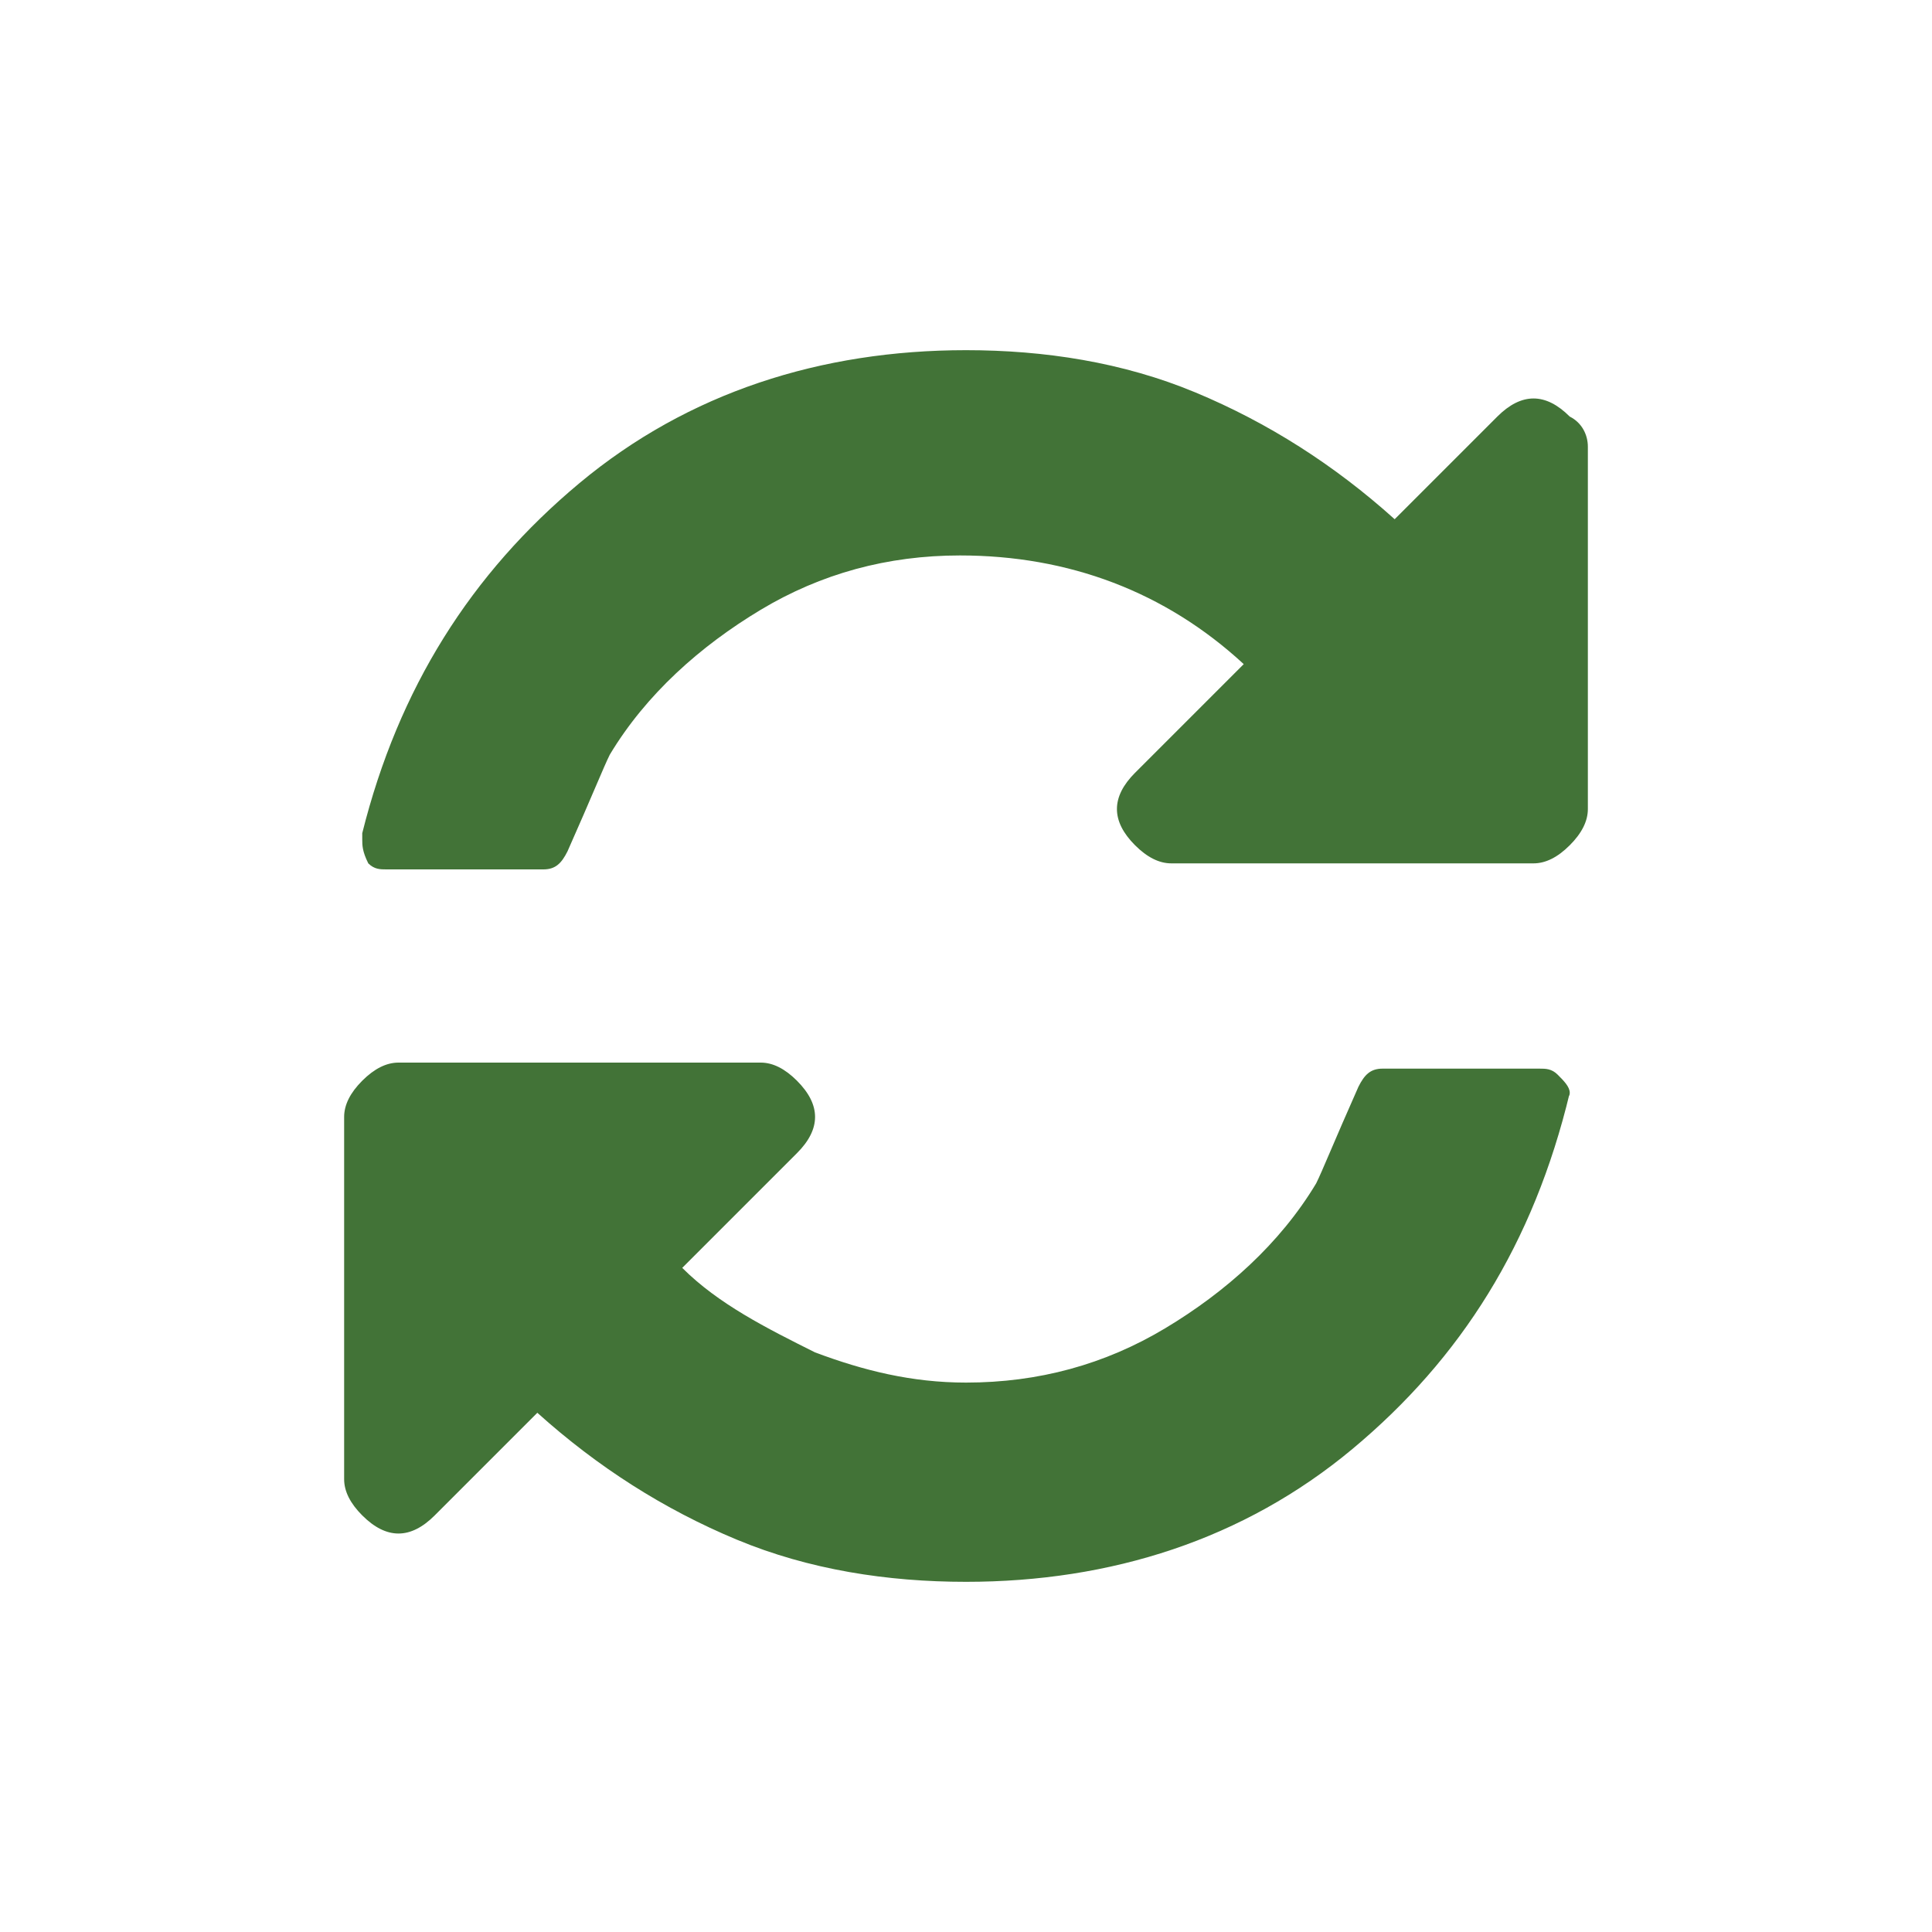
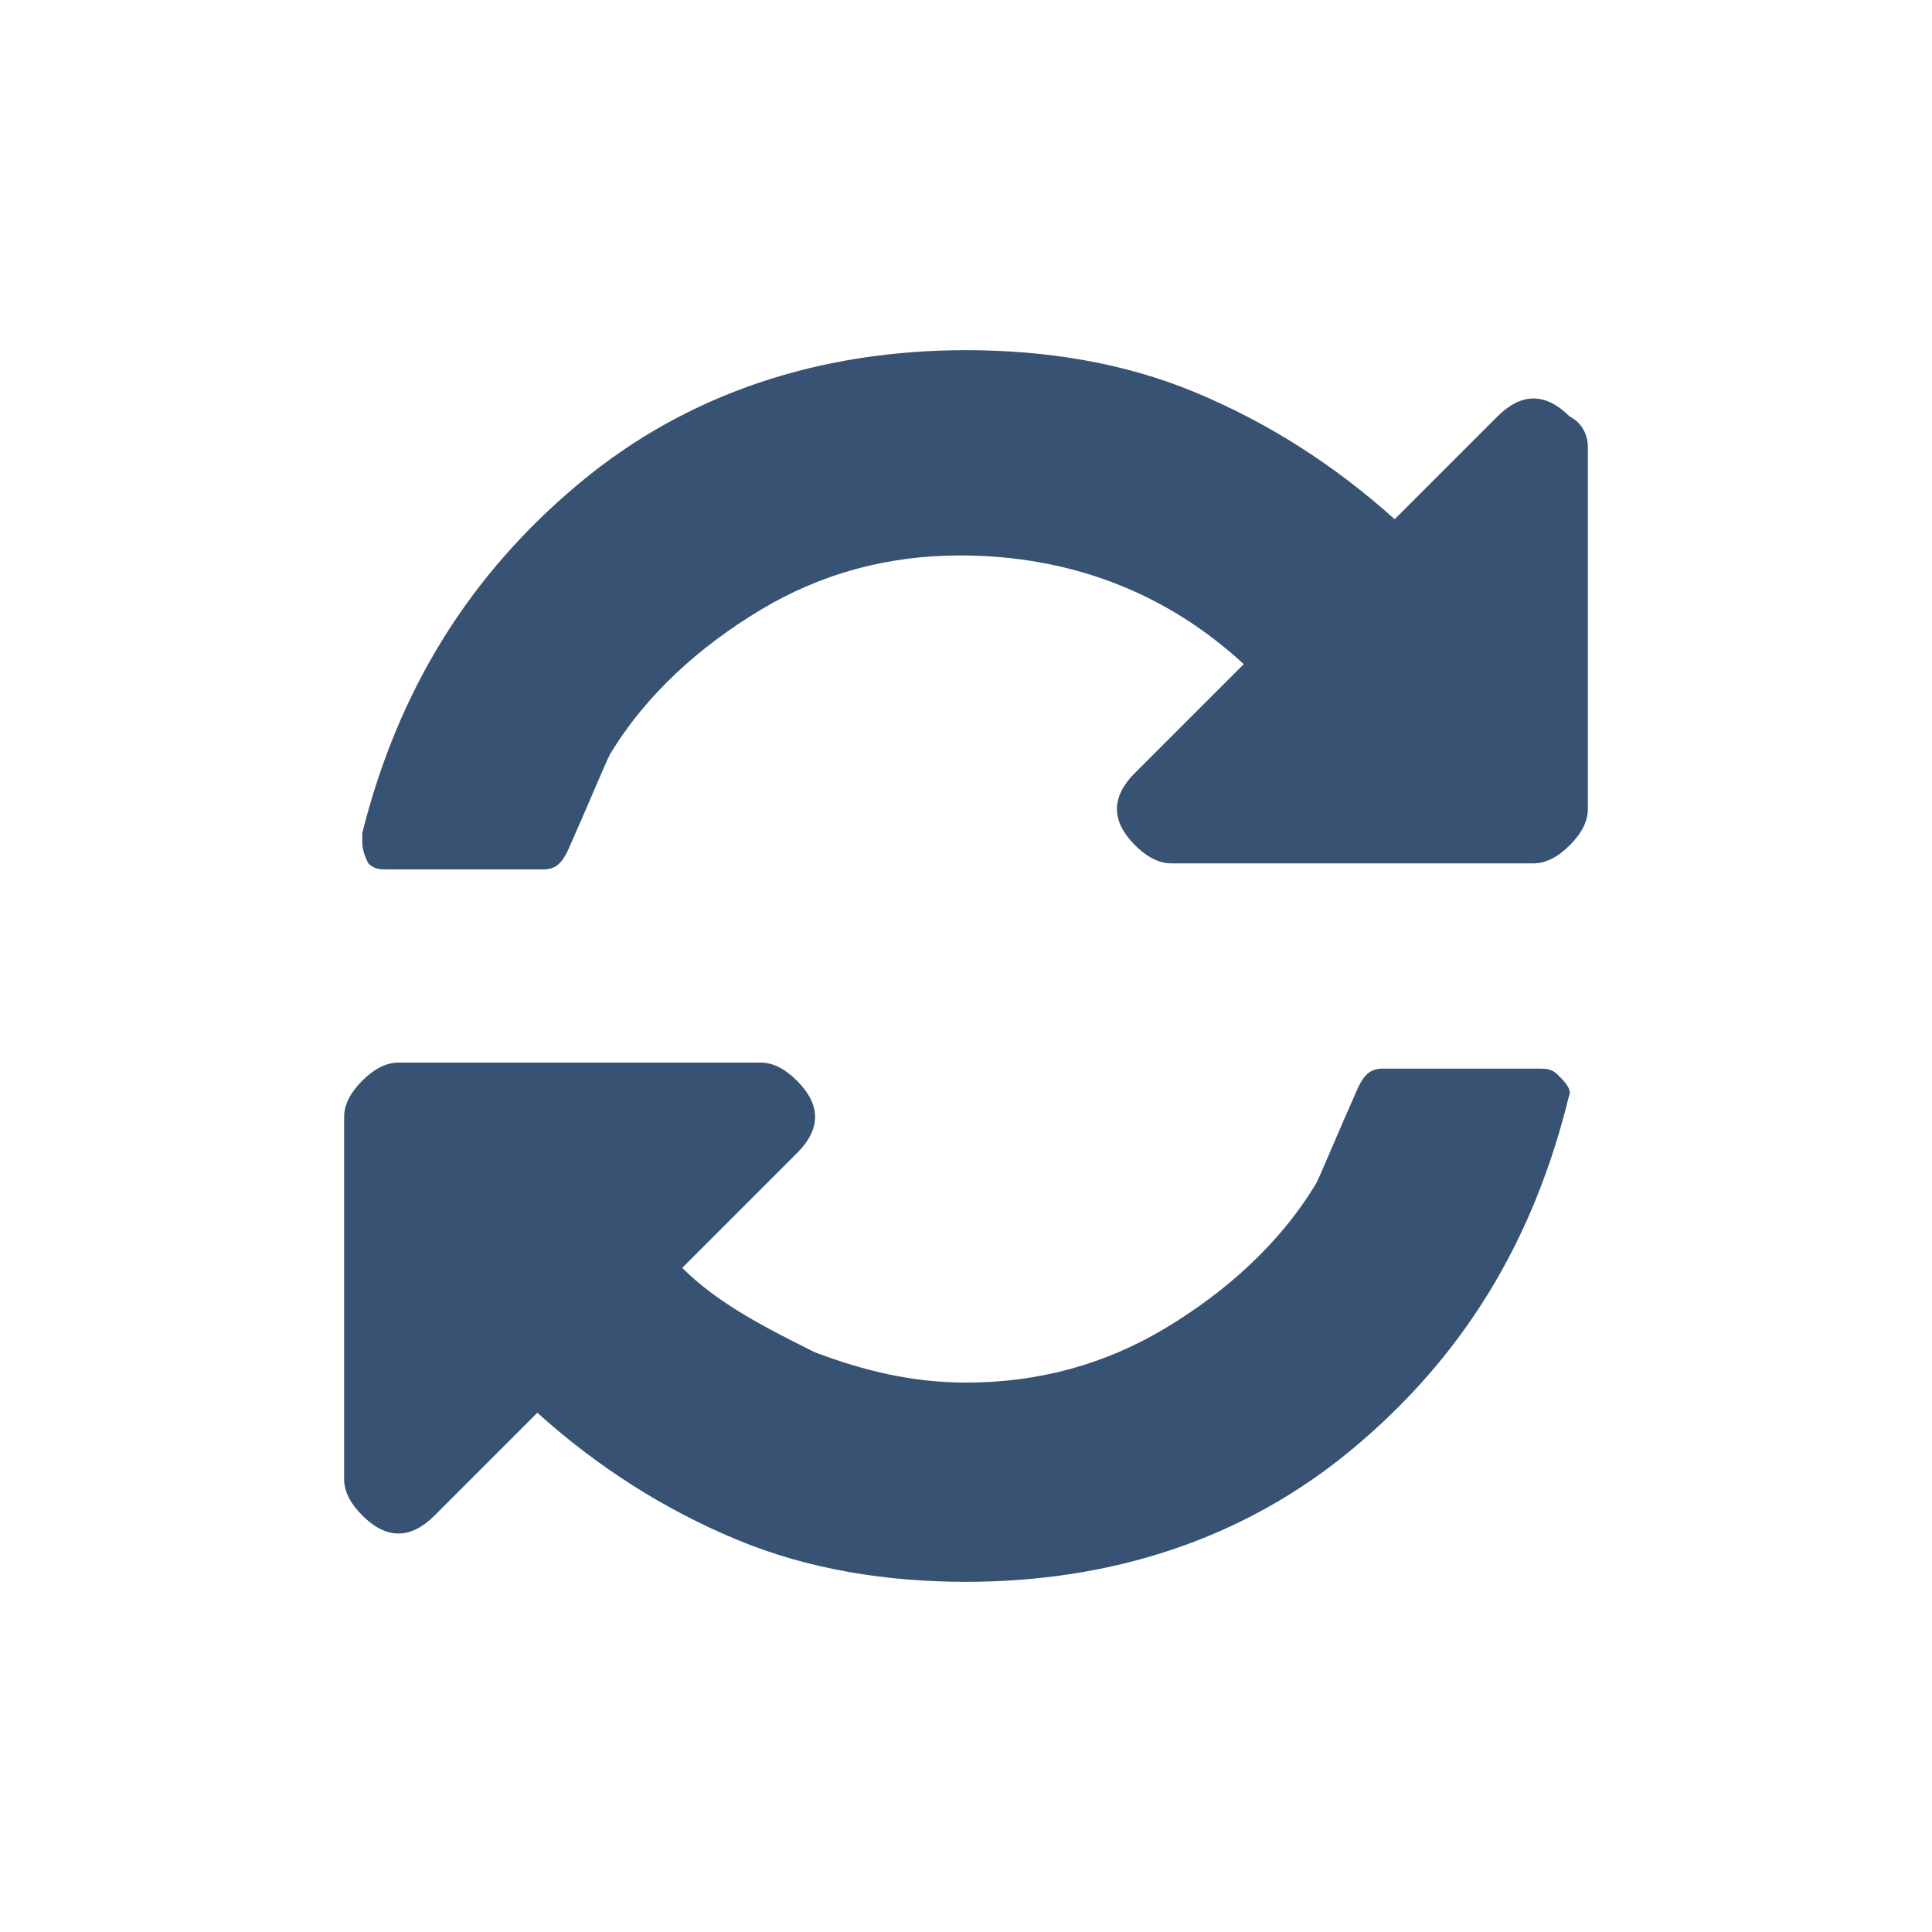
<svg xmlns="http://www.w3.org/2000/svg" viewBox="0 0 32 32">
-   <path fill="#427337" d="M26 18.1c0 .1-.1.1 0 0-.6 2.5-1.8 4.4-3.6 5.9s-4 2.2-6.4 2.2c-1.3 0-2.6-.2-3.8-.7s-2.3-1.2-3.3-2.1l-1.7 1.7c-.2.2-.4.3-.6.3-.2 0-.4-.1-.6-.3s-.3-.4-.3-.6v-6c0-.2.1-.4.3-.6s.4-.3.6-.3h6c.2 0 .4.1.6.3.2.2.3.4.3.6 0 .2-.1.4-.3.6L11.3 21c.6.6 1.4 1 2.2 1.4.8.3 1.6.5 2.5.5 1.2 0 2.3-.3 3.3-.9 1-.6 1.9-1.4 2.5-2.4.1-.2.3-.7.7-1.6.1-.2.2-.3.4-.3h2.6c.1 0 .2 0 .3.1.1.1.2.2.2.3zm.3-10.7v6c0 .2-.1.4-.3.6s-.4.3-.6.3h-6c-.2 0-.4-.1-.6-.3-.2-.2-.3-.4-.3-.6 0-.2.1-.4.3-.6l1.8-1.8c-1.3-1.2-2.9-1.8-4.7-1.8-1.2 0-2.3.3-3.3.9-1 .6-1.9 1.4-2.5 2.4-.1.2-.3.7-.7 1.6-.1.2-.2.3-.4.3H6.4c-.1 0-.2 0-.3-.1-.1-.2-.1-.3-.1-.4v-.1c.6-2.4 1.8-4.3 3.6-5.8s4-2.2 6.4-2.2c1.3 0 2.6.2 3.8.7 1.2.5 2.3 1.2 3.3 2.1l1.7-1.7c.2-.2.4-.3.6-.3.2 0 .4.1.6.3.2.1.3.3.3.5z" />
+   <path fill="#375273" d="M26 18.1c0 .1-.1.1 0 0-.6 2.5-1.8 4.4-3.6 5.9s-4 2.2-6.4 2.2c-1.3 0-2.6-.2-3.8-.7s-2.3-1.2-3.3-2.1l-1.7 1.7c-.2.2-.4.3-.6.3-.2 0-.4-.1-.6-.3s-.3-.4-.3-.6v-6c0-.2.1-.4.3-.6s.4-.3.6-.3h6c.2 0 .4.1.6.3.2.2.3.4.3.6 0 .2-.1.4-.3.6L11.3 21c.6.6 1.4 1 2.2 1.4.8.3 1.6.5 2.5.5 1.2 0 2.3-.3 3.3-.9 1-.6 1.9-1.4 2.5-2.4.1-.2.3-.7.7-1.6.1-.2.2-.3.4-.3h2.6c.1 0 .2 0 .3.1.1.1.2.2.2.3zm.3-10.7v6c0 .2-.1.4-.3.6s-.4.3-.6.3h-6c-.2 0-.4-.1-.6-.3-.2-.2-.3-.4-.3-.6 0-.2.1-.4.3-.6l1.8-1.8c-1.3-1.2-2.9-1.8-4.7-1.8-1.2 0-2.3.3-3.3.9-1 .6-1.9 1.4-2.5 2.4-.1.2-.3.7-.7 1.6-.1.2-.2.3-.4.3H6.4c-.1 0-.2 0-.3-.1-.1-.2-.1-.3-.1-.4v-.1c.6-2.4 1.8-4.3 3.6-5.8s4-2.2 6.4-2.2c1.3 0 2.6.2 3.8.7 1.2.5 2.3 1.2 3.3 2.1l1.7-1.7c.2-.2.4-.3.6-.3.2 0 .4.1.6.3.2.1.3.3.3.5z" />
</svg>
